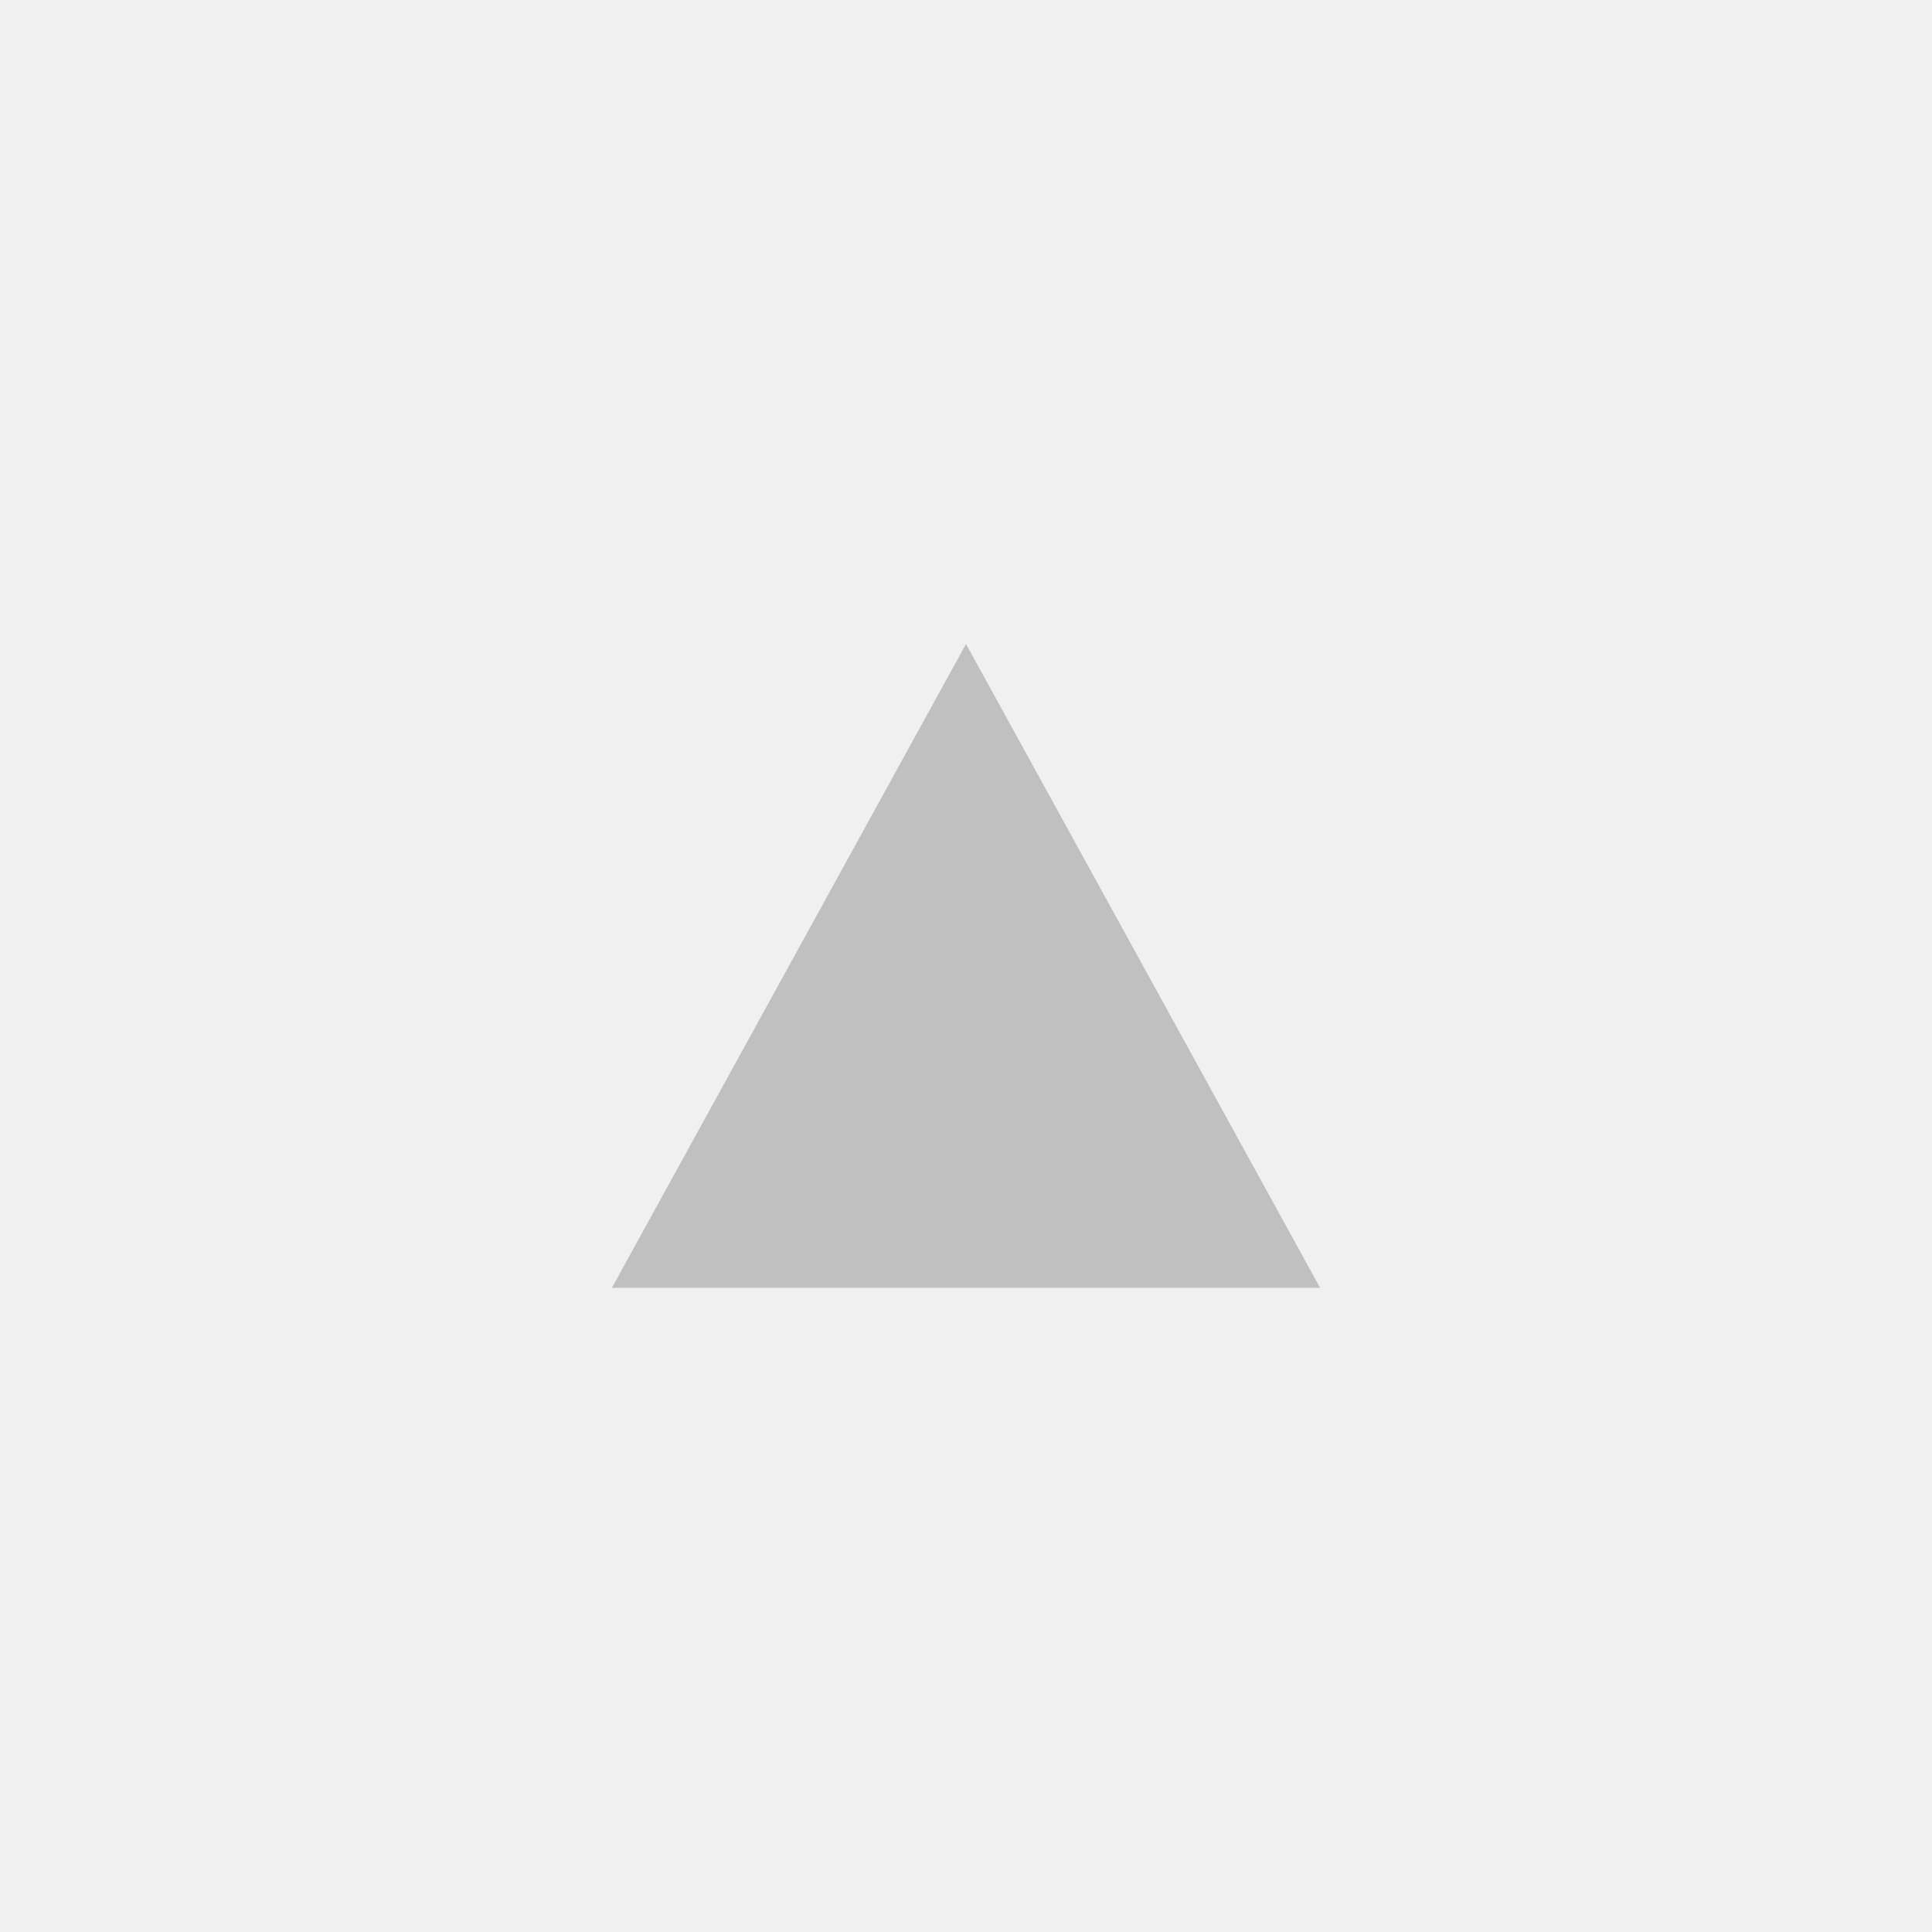
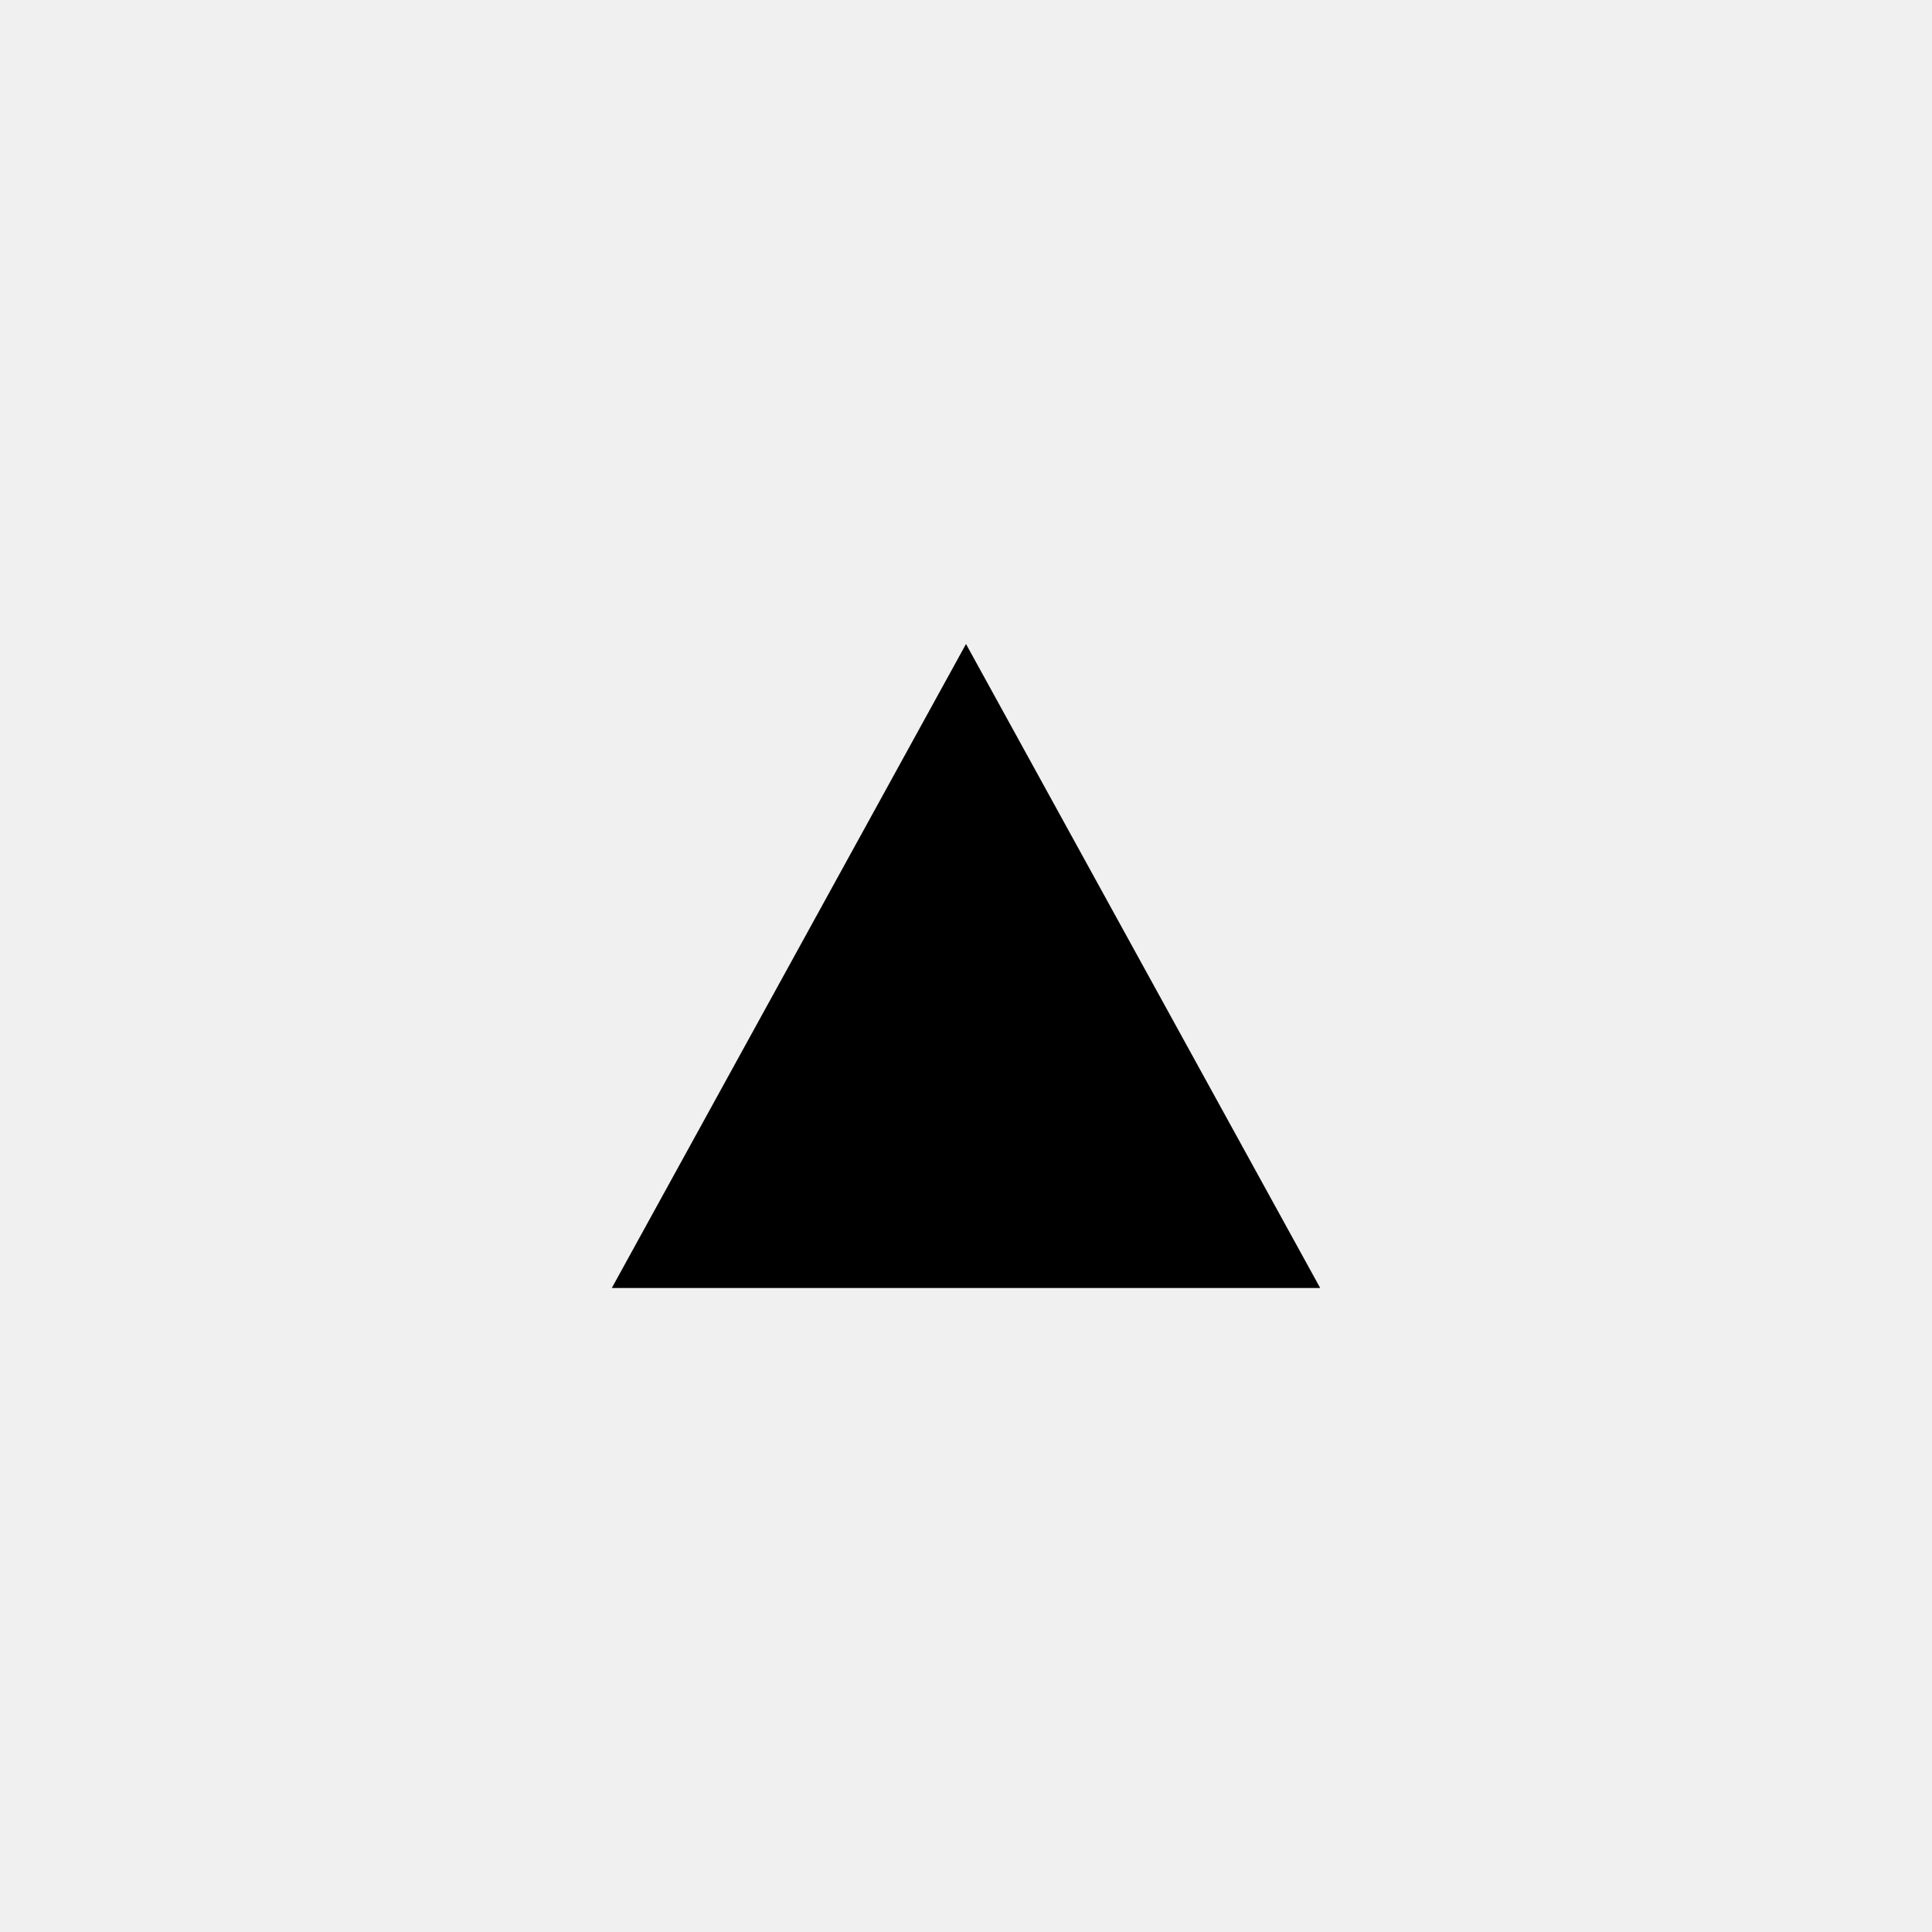
<svg xmlns="http://www.w3.org/2000/svg" width="30" height="30" fill="none">
-   <g clip-path="url(#a)" opacity=".2">
+   <g clip-path="url(#a)">
    <path fill="#000" d="m15 10 5.5 10h-11" />
  </g>
  <defs>
    <clipPath id="a">
      <path fill="#fff" d="M9.5 10h11v10h-11z" />
    </clipPath>
  </defs>
</svg>
